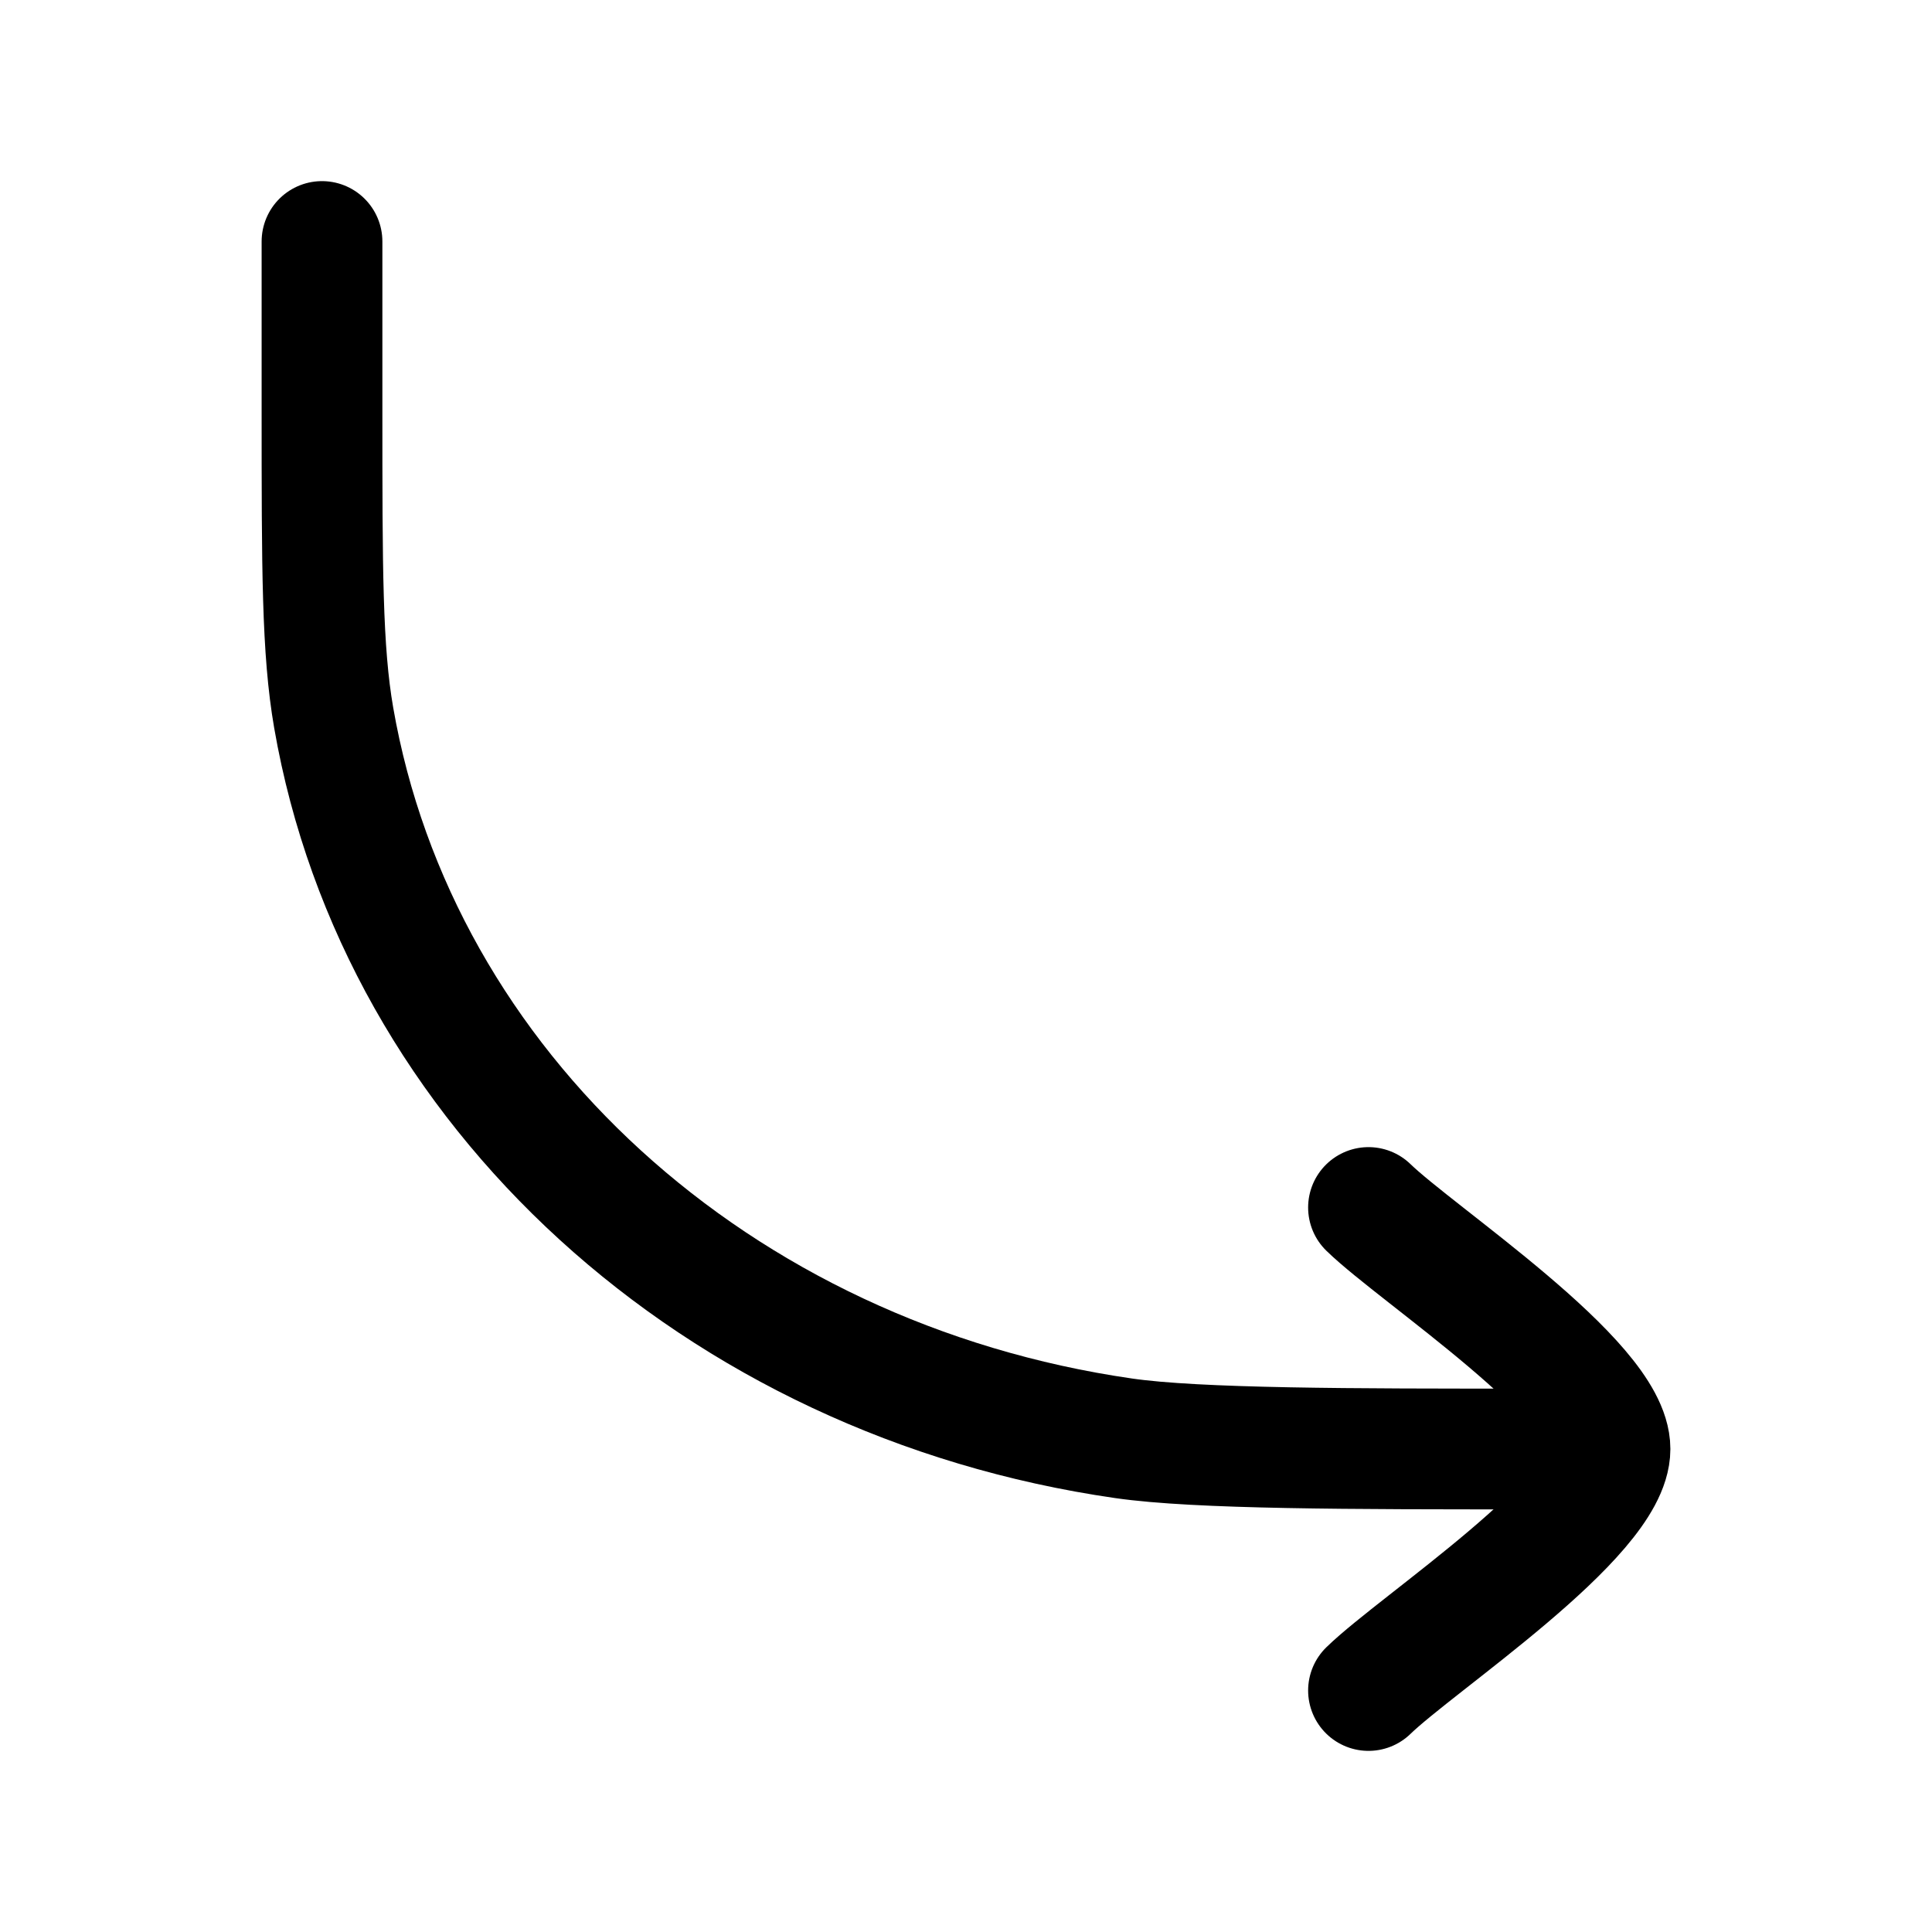
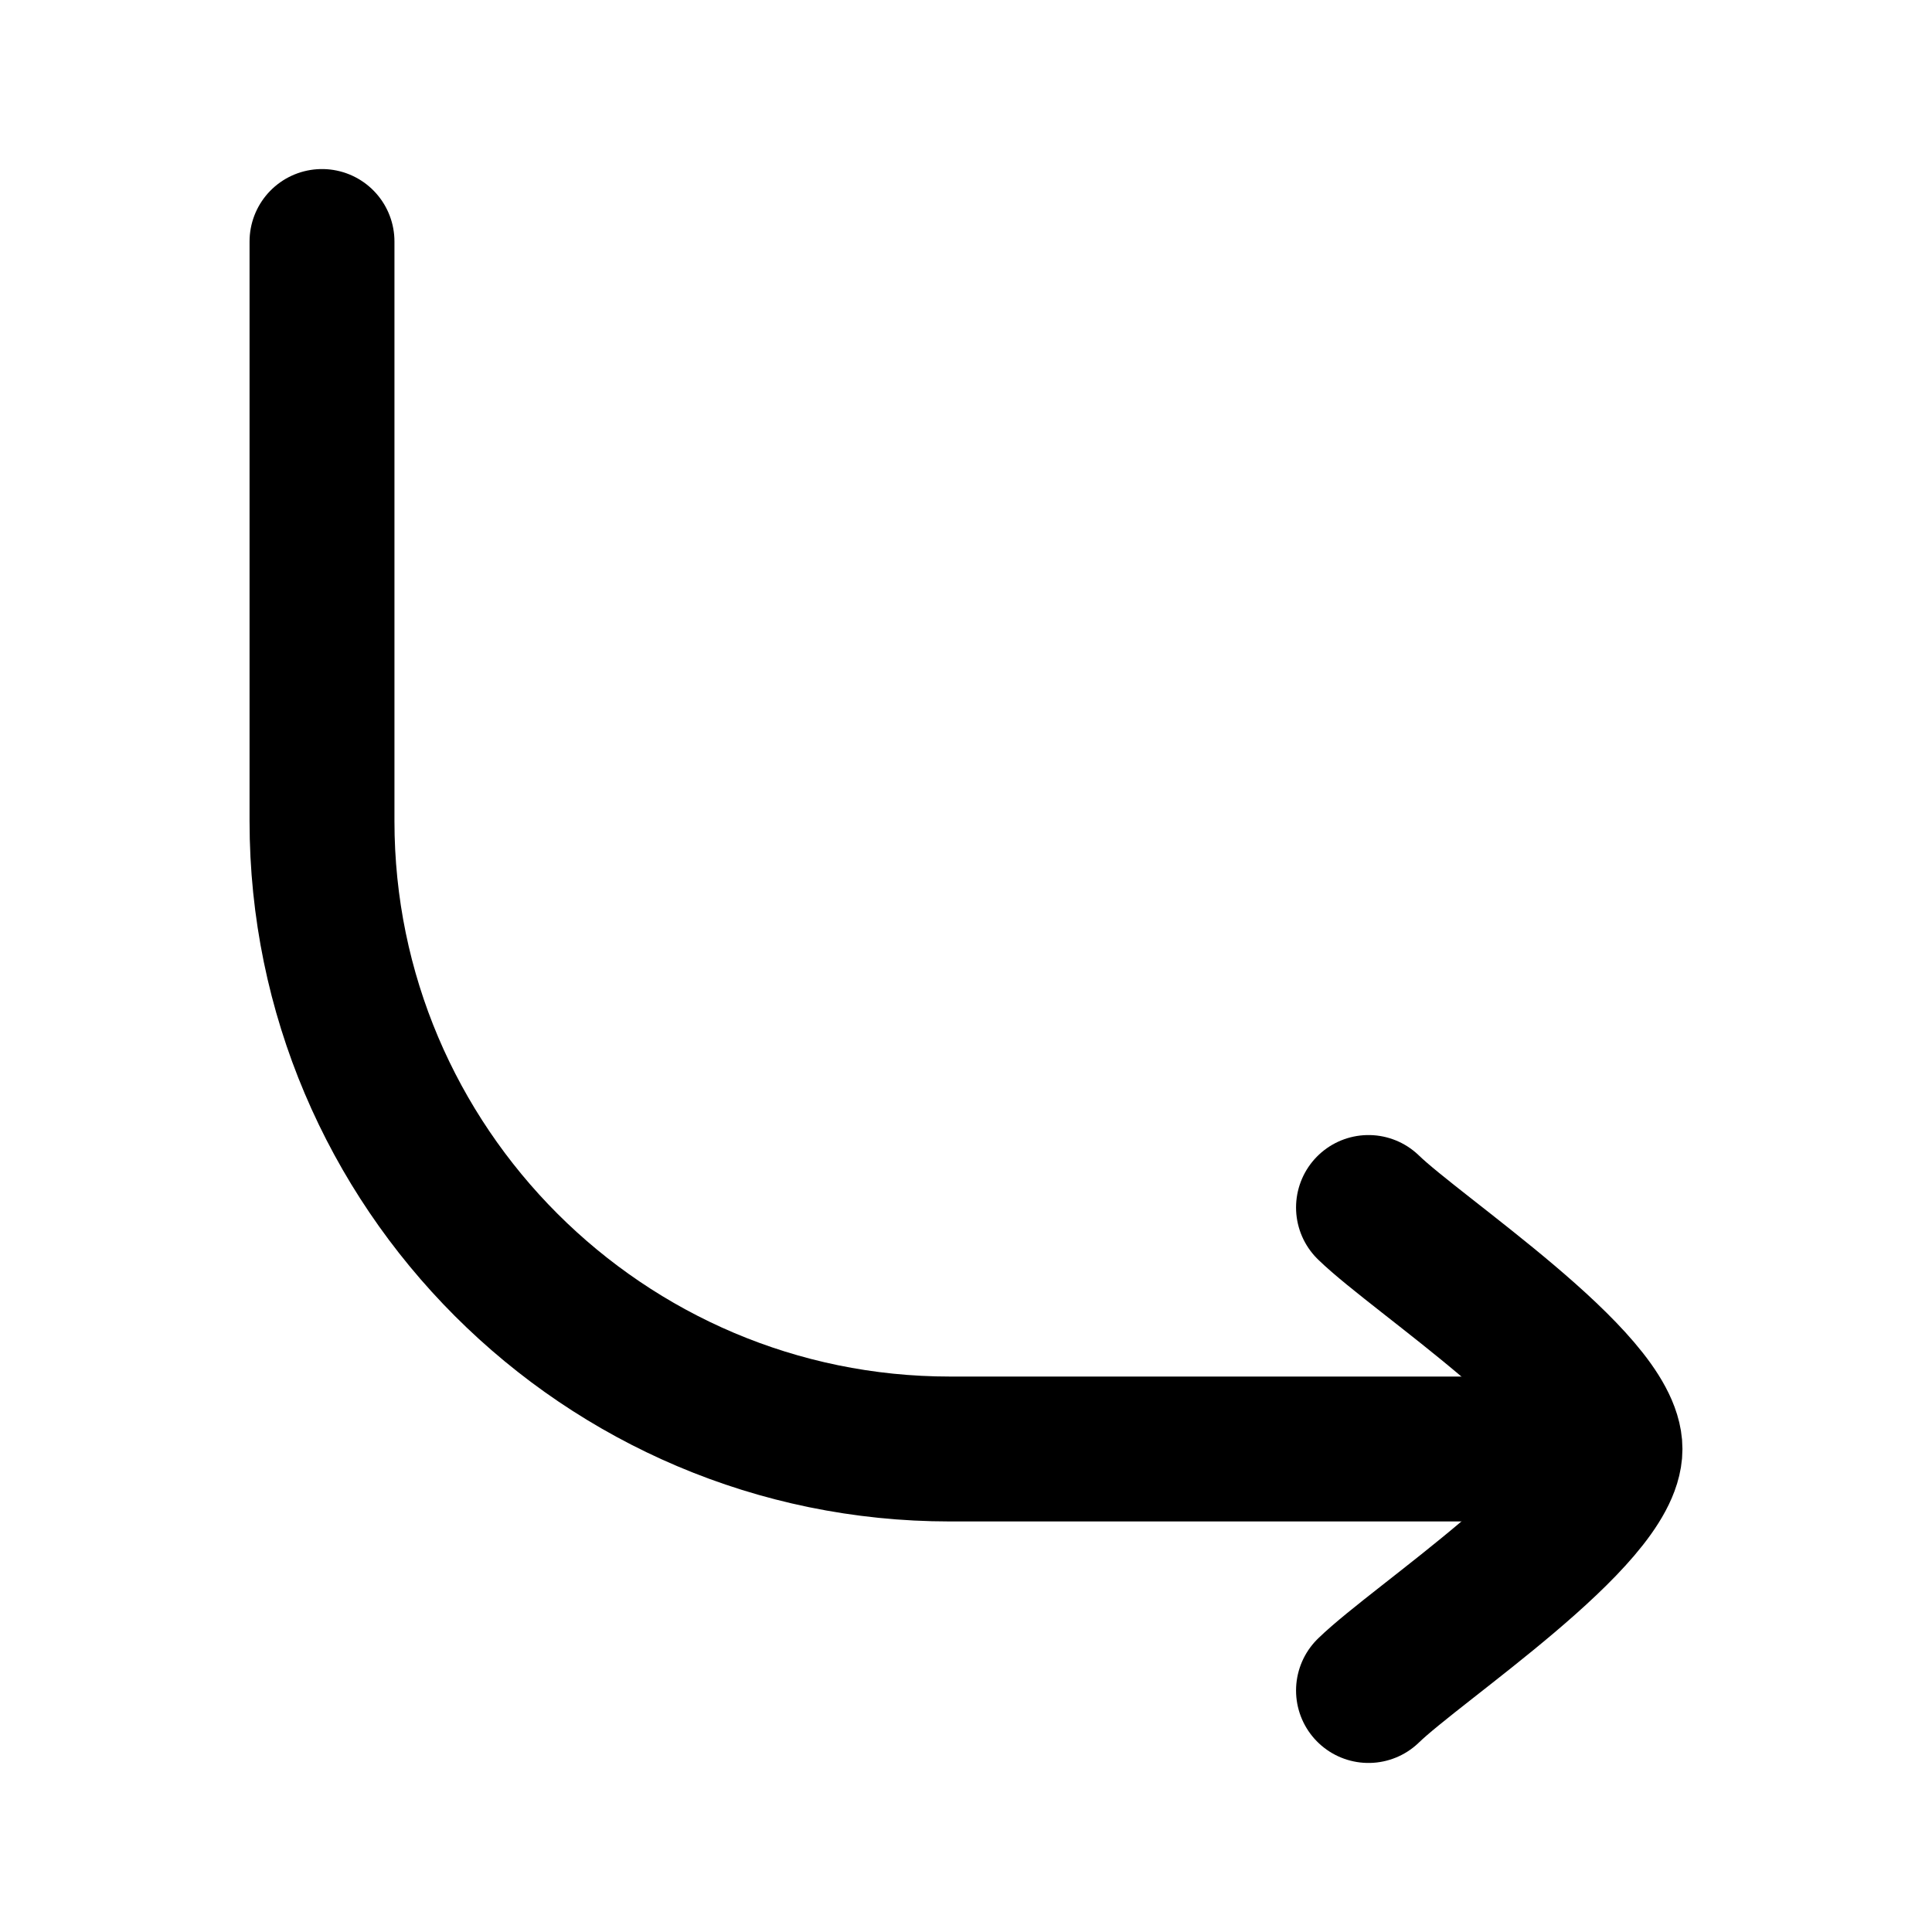
<svg xmlns="http://www.w3.org/2000/svg" viewBox="0 0 24 24">
  <path d="M0 0h24v24H0z" fill="none" />
-   <g fill="none" stroke="currentColor" stroke-linecap="round" stroke-linejoin="round" stroke-width="1.5">
-     <path d="M4 3v2.077c0 2 0 3.001.145 3.838c.8 4.609 4.762 8.223 9.812 8.952C14.875 18 16.807 18 19 18" />
+   <g fill="none" stroke="currentColor" stroke-linecap="round" stroke-linejoin="round" stroke-width="1.8">
+     <path d="M4 3v7.2c0 4.3 3.5 7.8 7.8 7.8H19" />
    <path d="M17 21c.607-.59 3-2.16 3-3s-2.393-2.41-3-3" />
  </g>
</svg>
